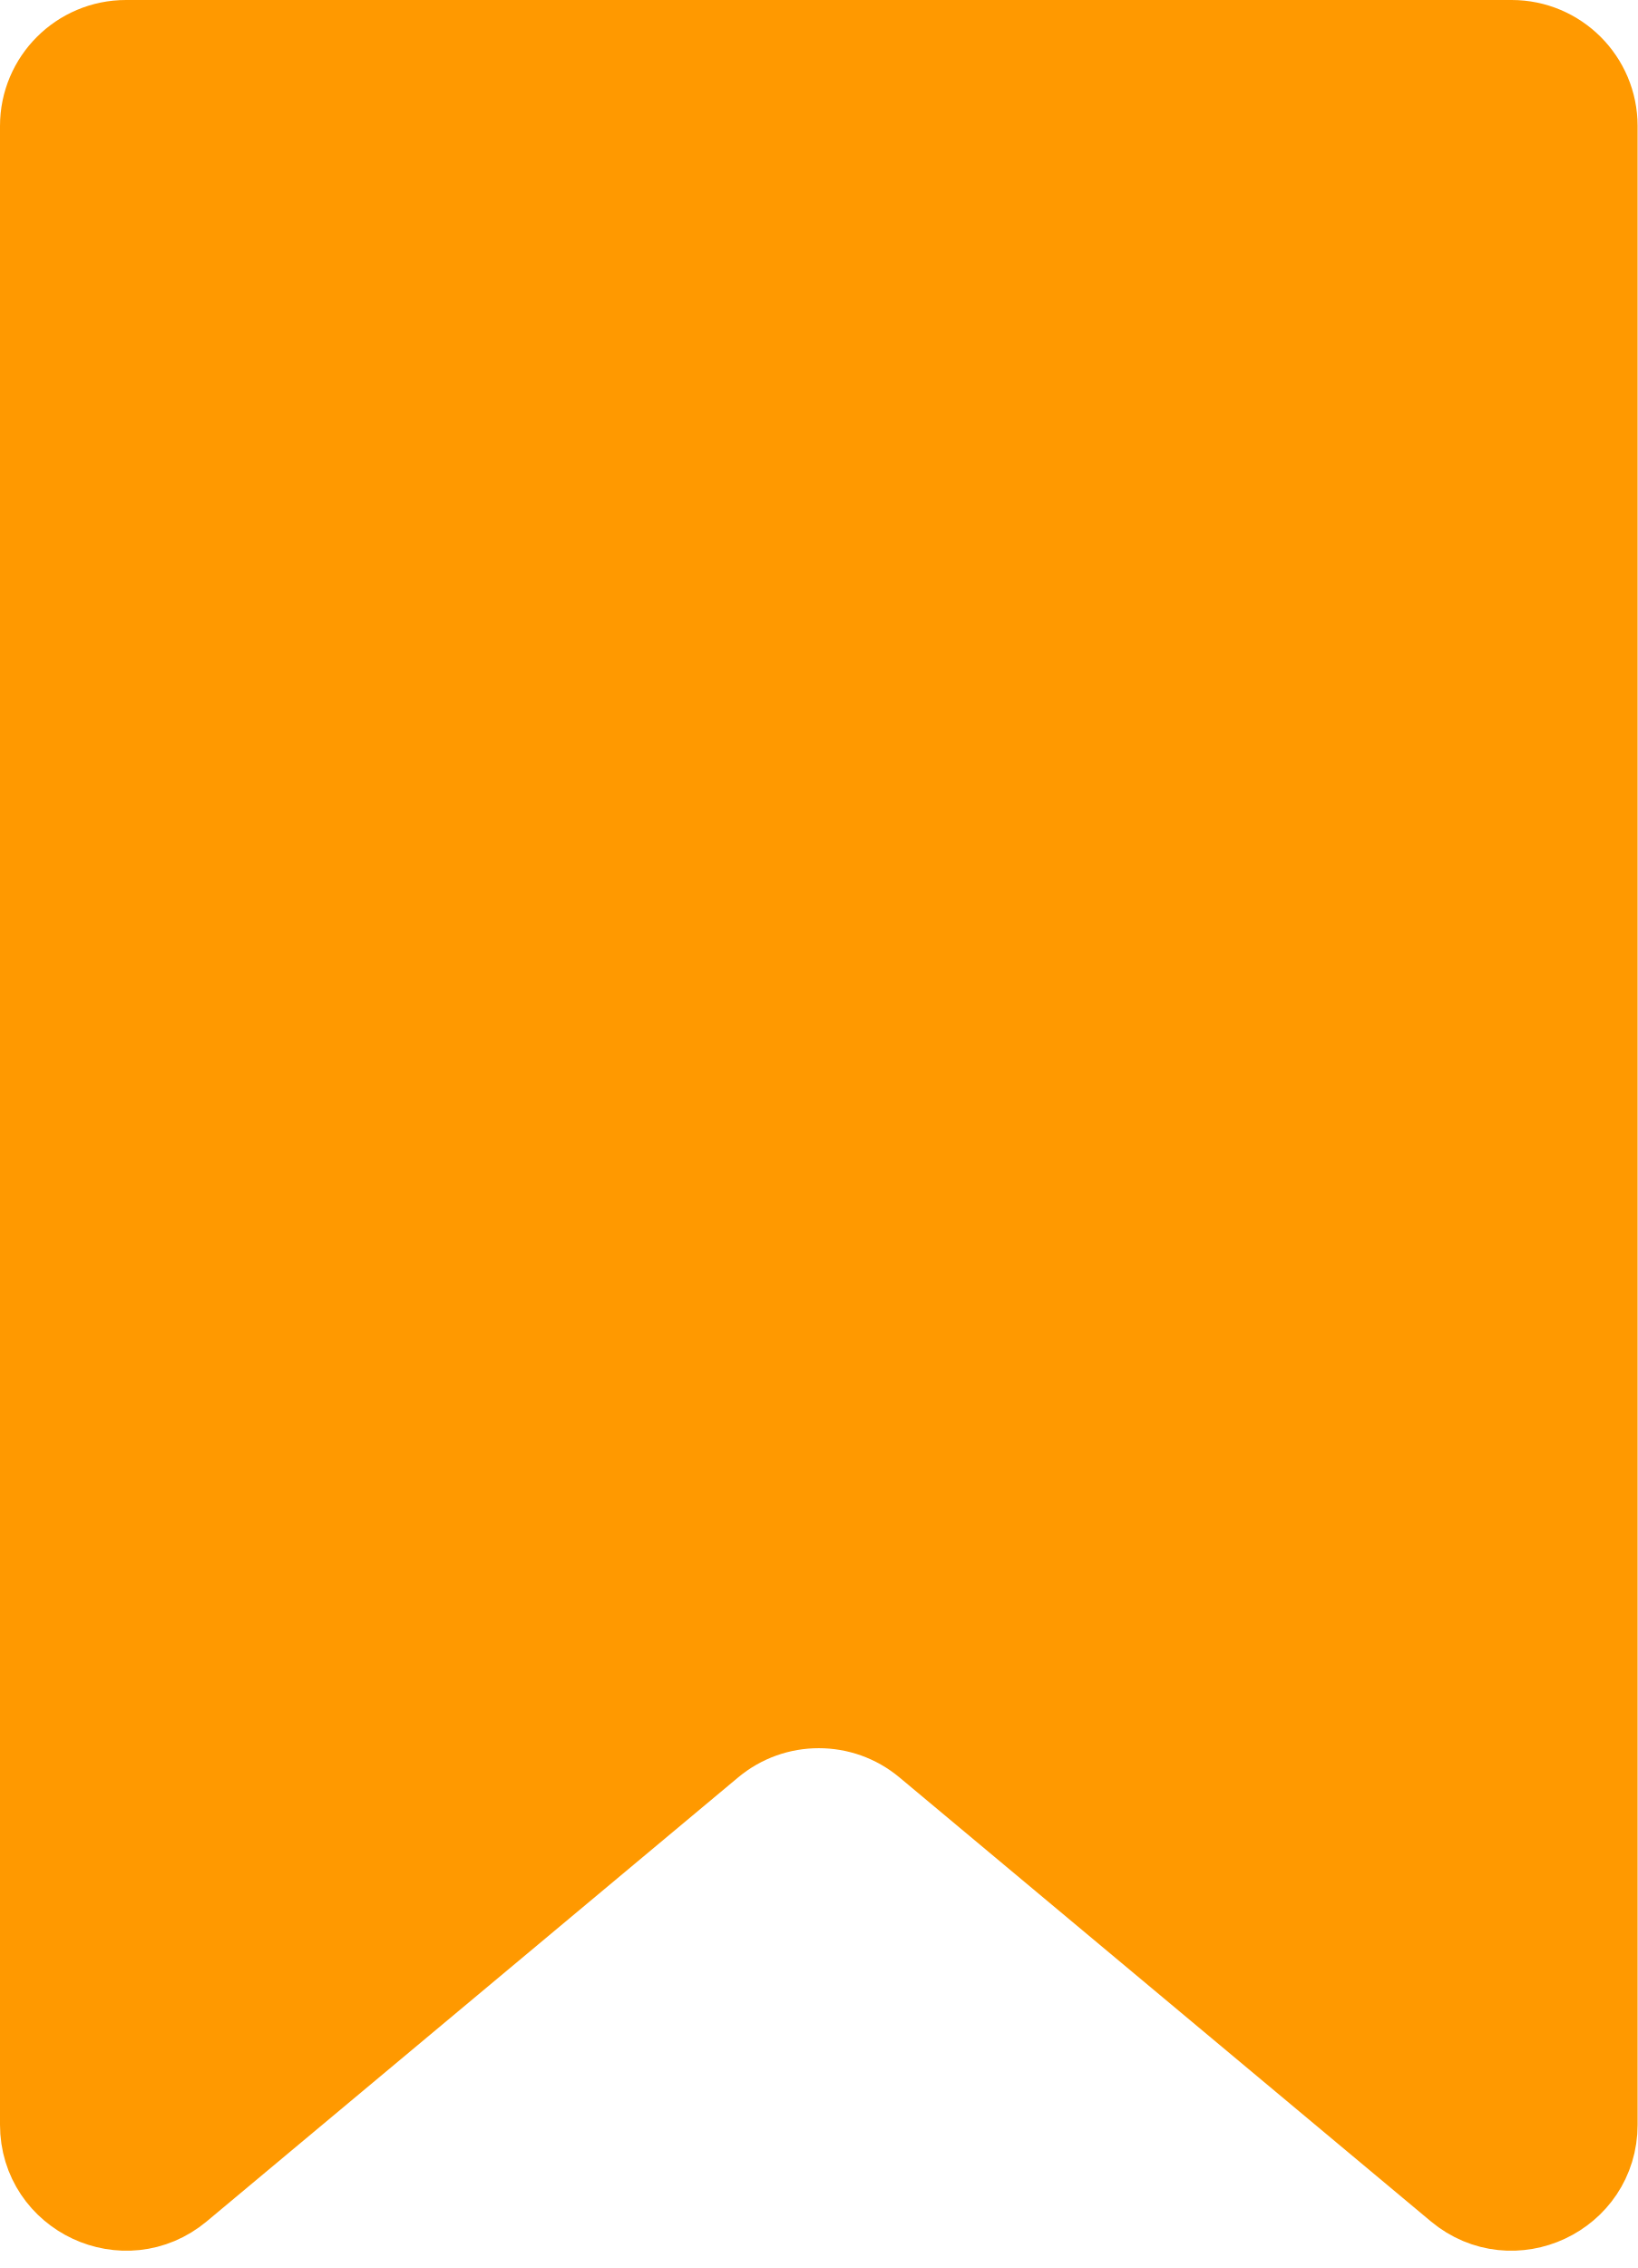
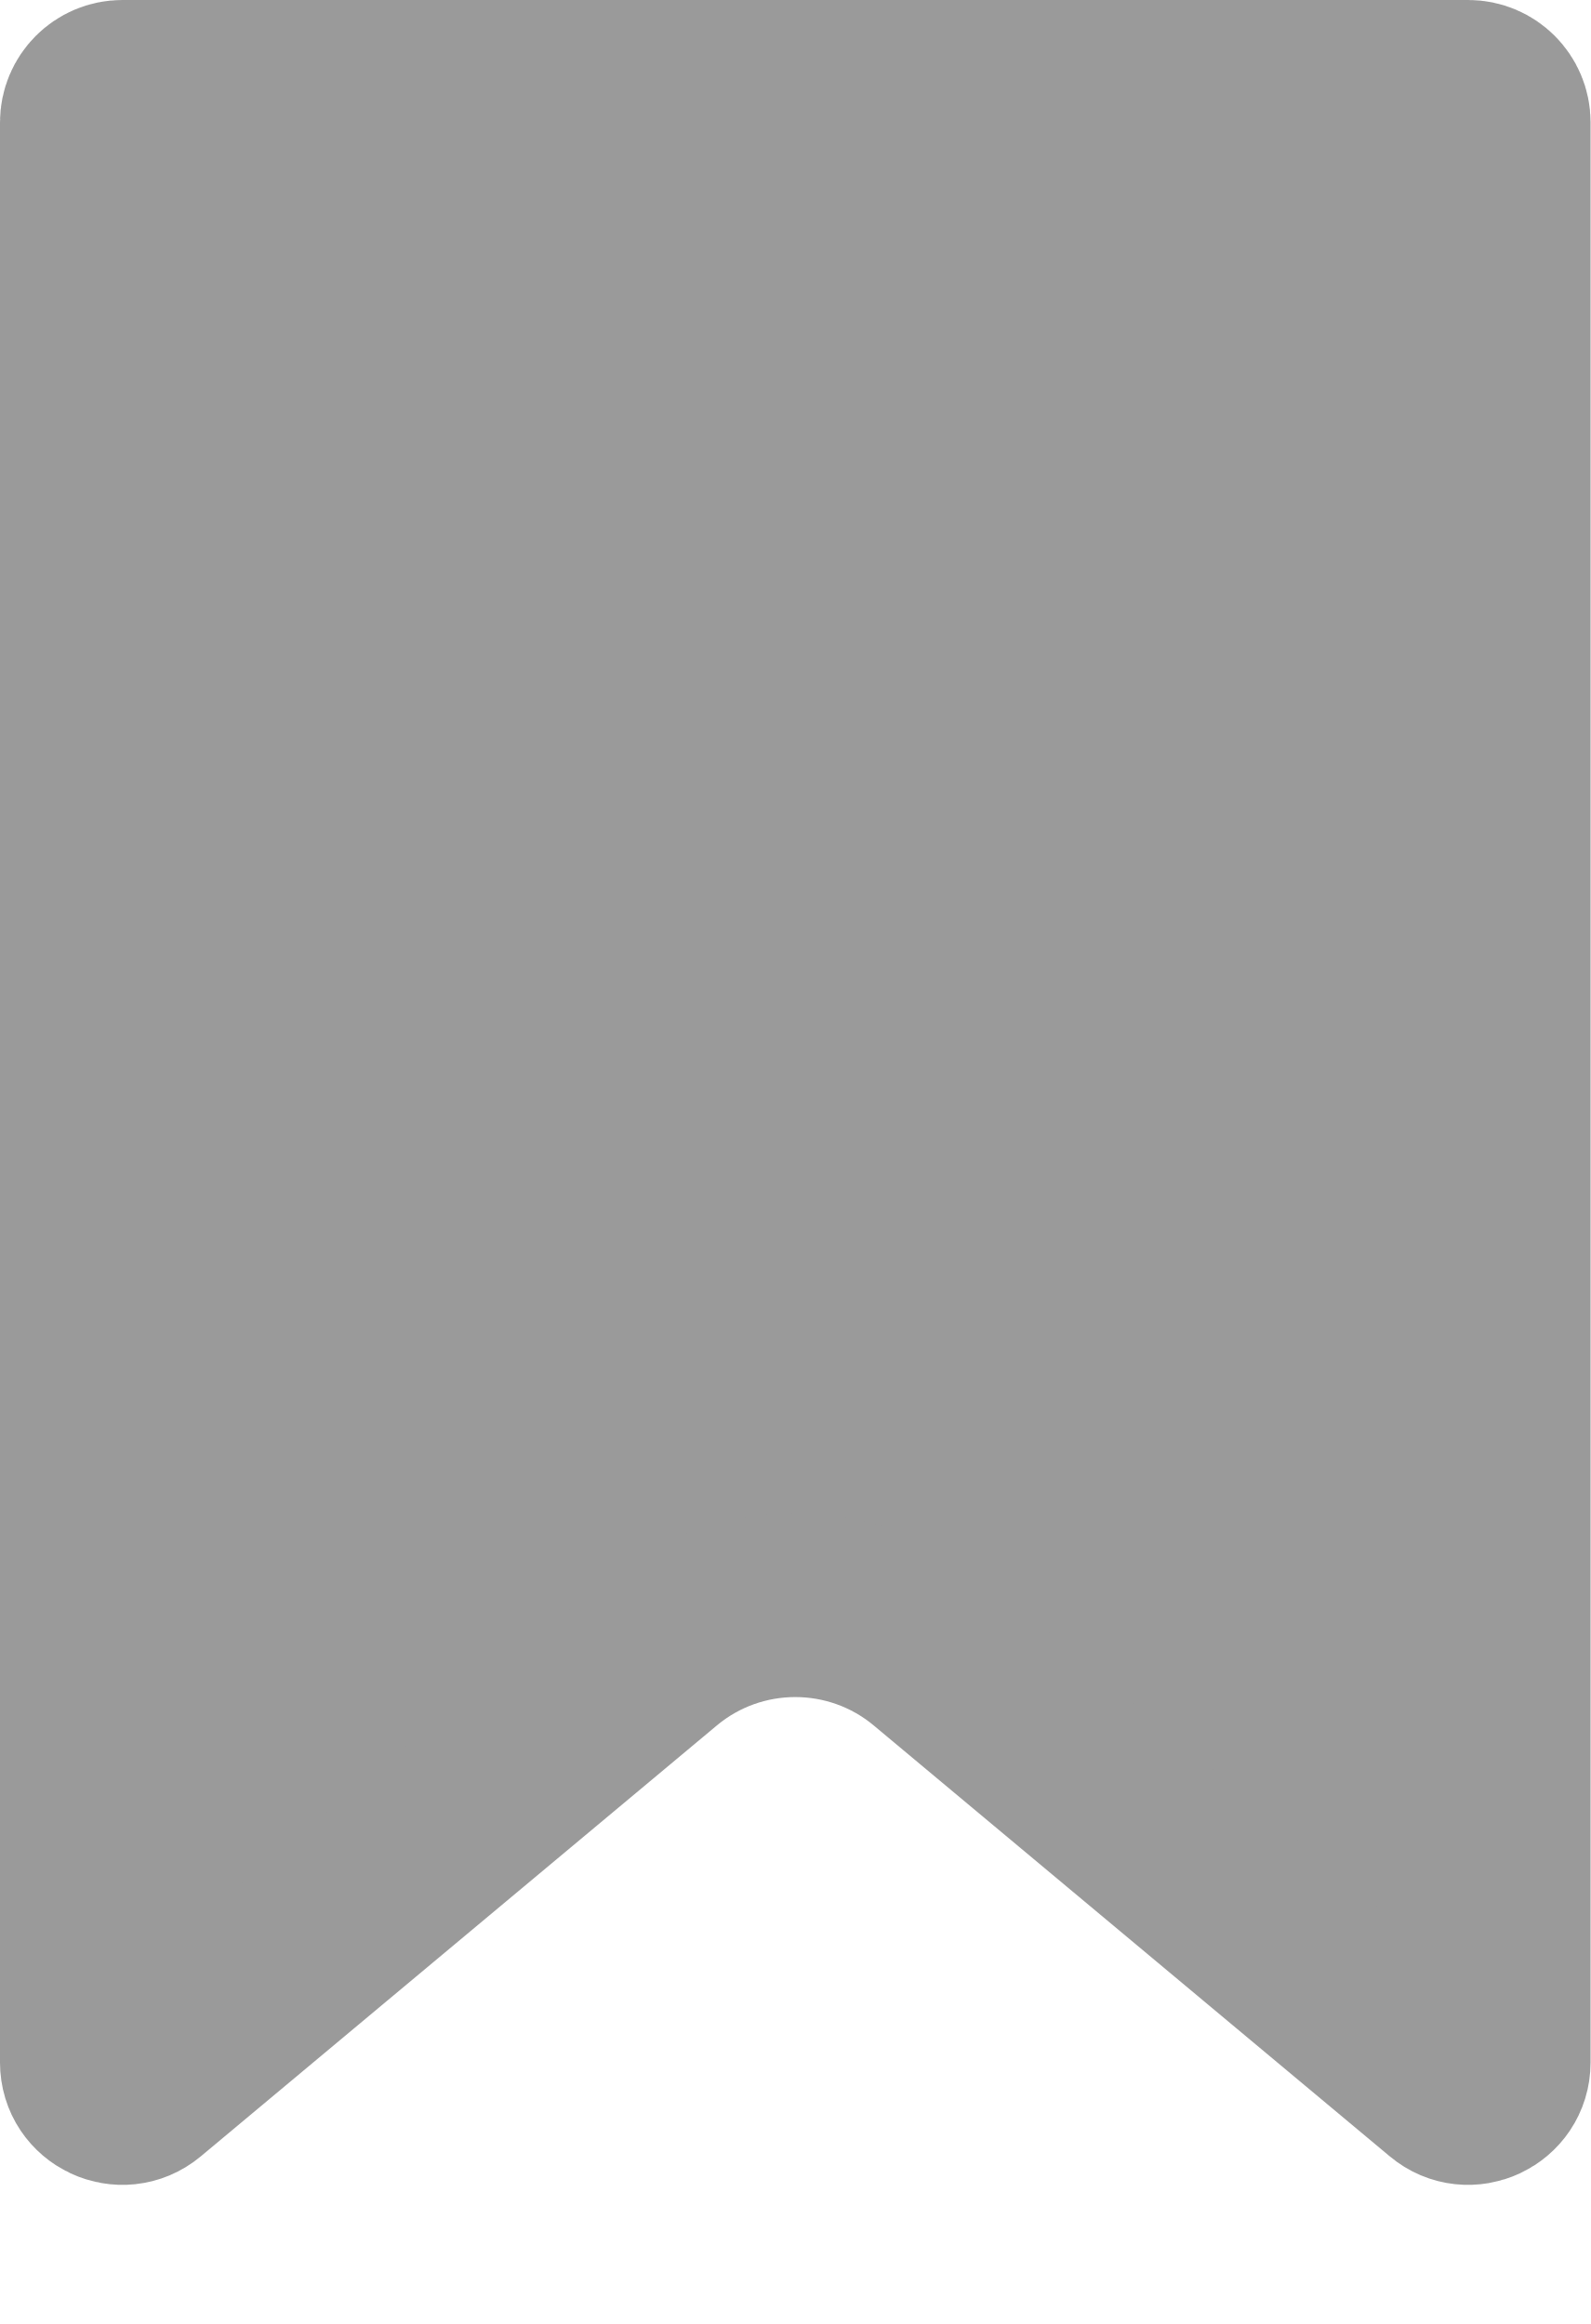
- <svg xmlns="http://www.w3.org/2000/svg" width="13" height="18" viewBox="0 0 13 18" fill="none">
-   <path id="Rectangle 192" d="M0.375 1C0.375 0.655 0.655 0.375 1 0.375H12C12.345 0.375 12.625 0.655 12.625 1V16.862C12.625 17.392 12.006 17.681 11.599 17.342L7.381 13.819C6.871 13.393 6.129 13.393 5.619 13.819L1.401 17.342C0.994 17.681 0.375 17.392 0.375 16.862V1Z" fill="#FF9900" stroke="#FF9900" stroke-width="0.75" />
+ <svg xmlns="http://www.w3.org/2000/svg" width="13" height="19" viewBox="0 0 13 19" fill="none">
+   <path d="M1 0.75H12C12.138 0.75 12.25 0.862 12.25 1V16.862C12.25 17.074 12.002 17.19 11.84 17.054L7.622 13.531C6.973 12.989 6.027 12.989 5.378 13.531L1.16 17.054C0.997 17.19 0.75 17.074 0.75 16.862V1C0.75 0.862 0.862 0.75 1 0.75Z" fill="#9A9A9A" stroke="#9A9A9A" stroke-width="1.5" />
</svg>
